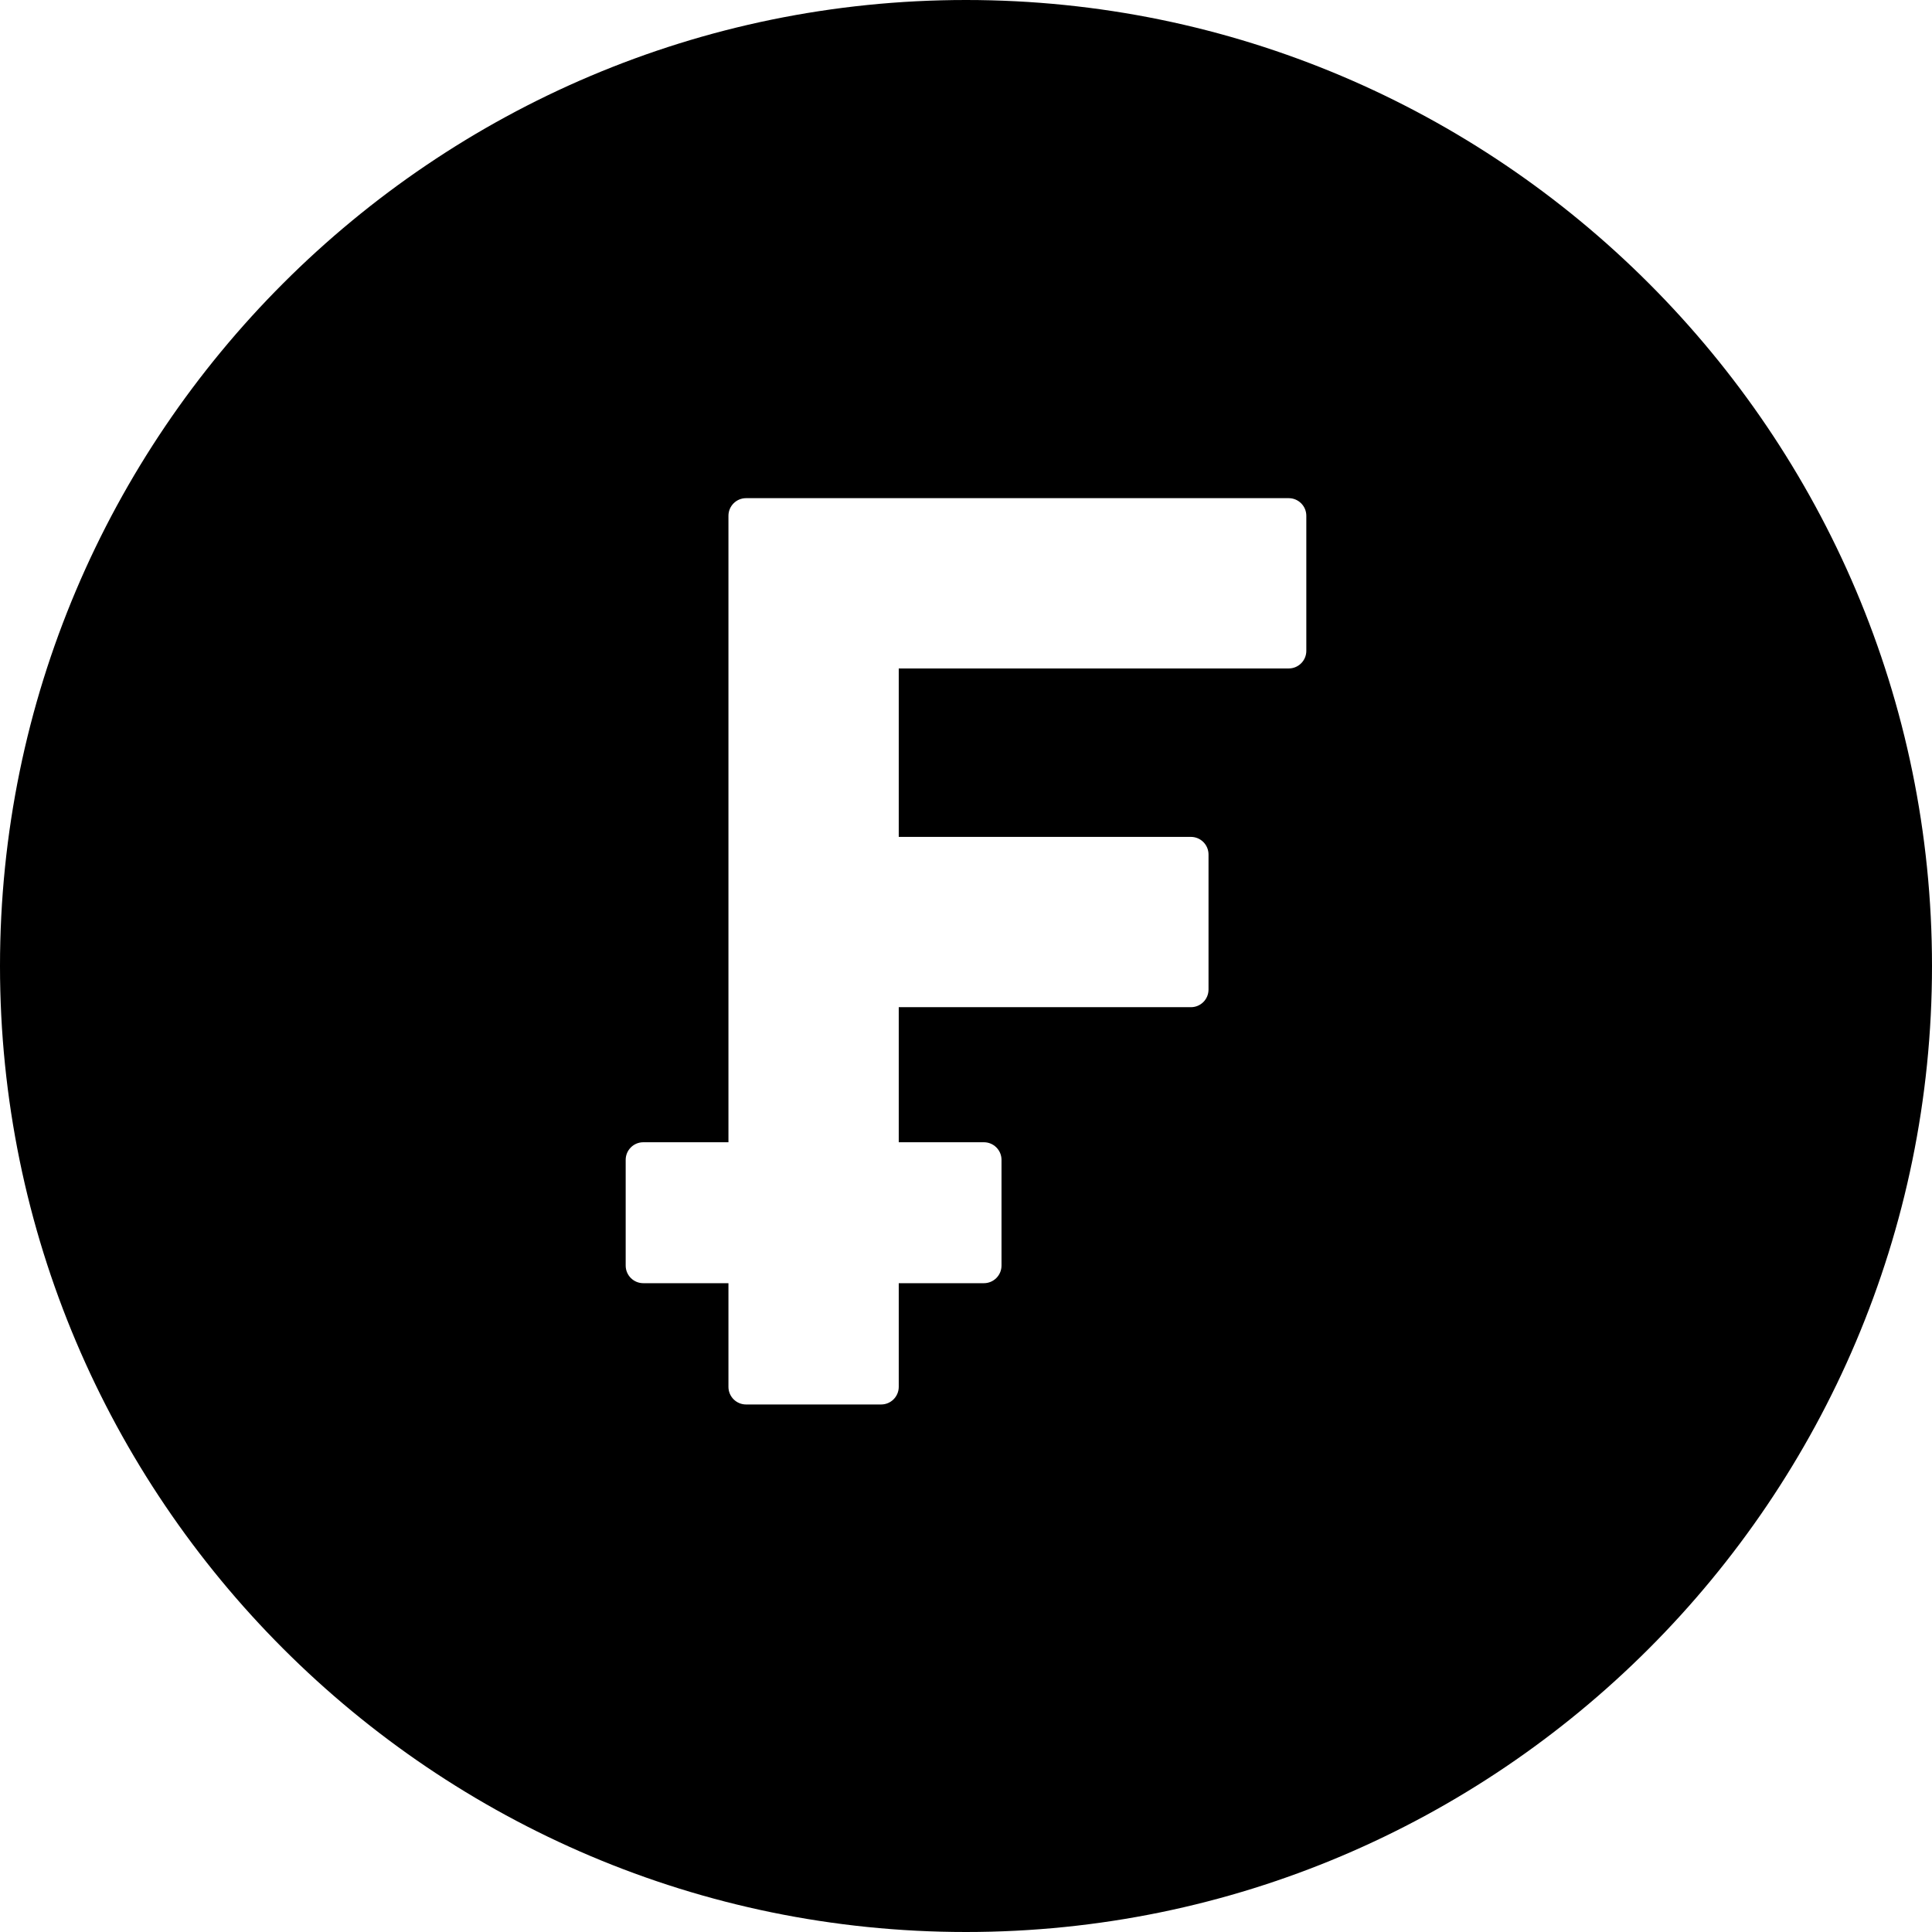
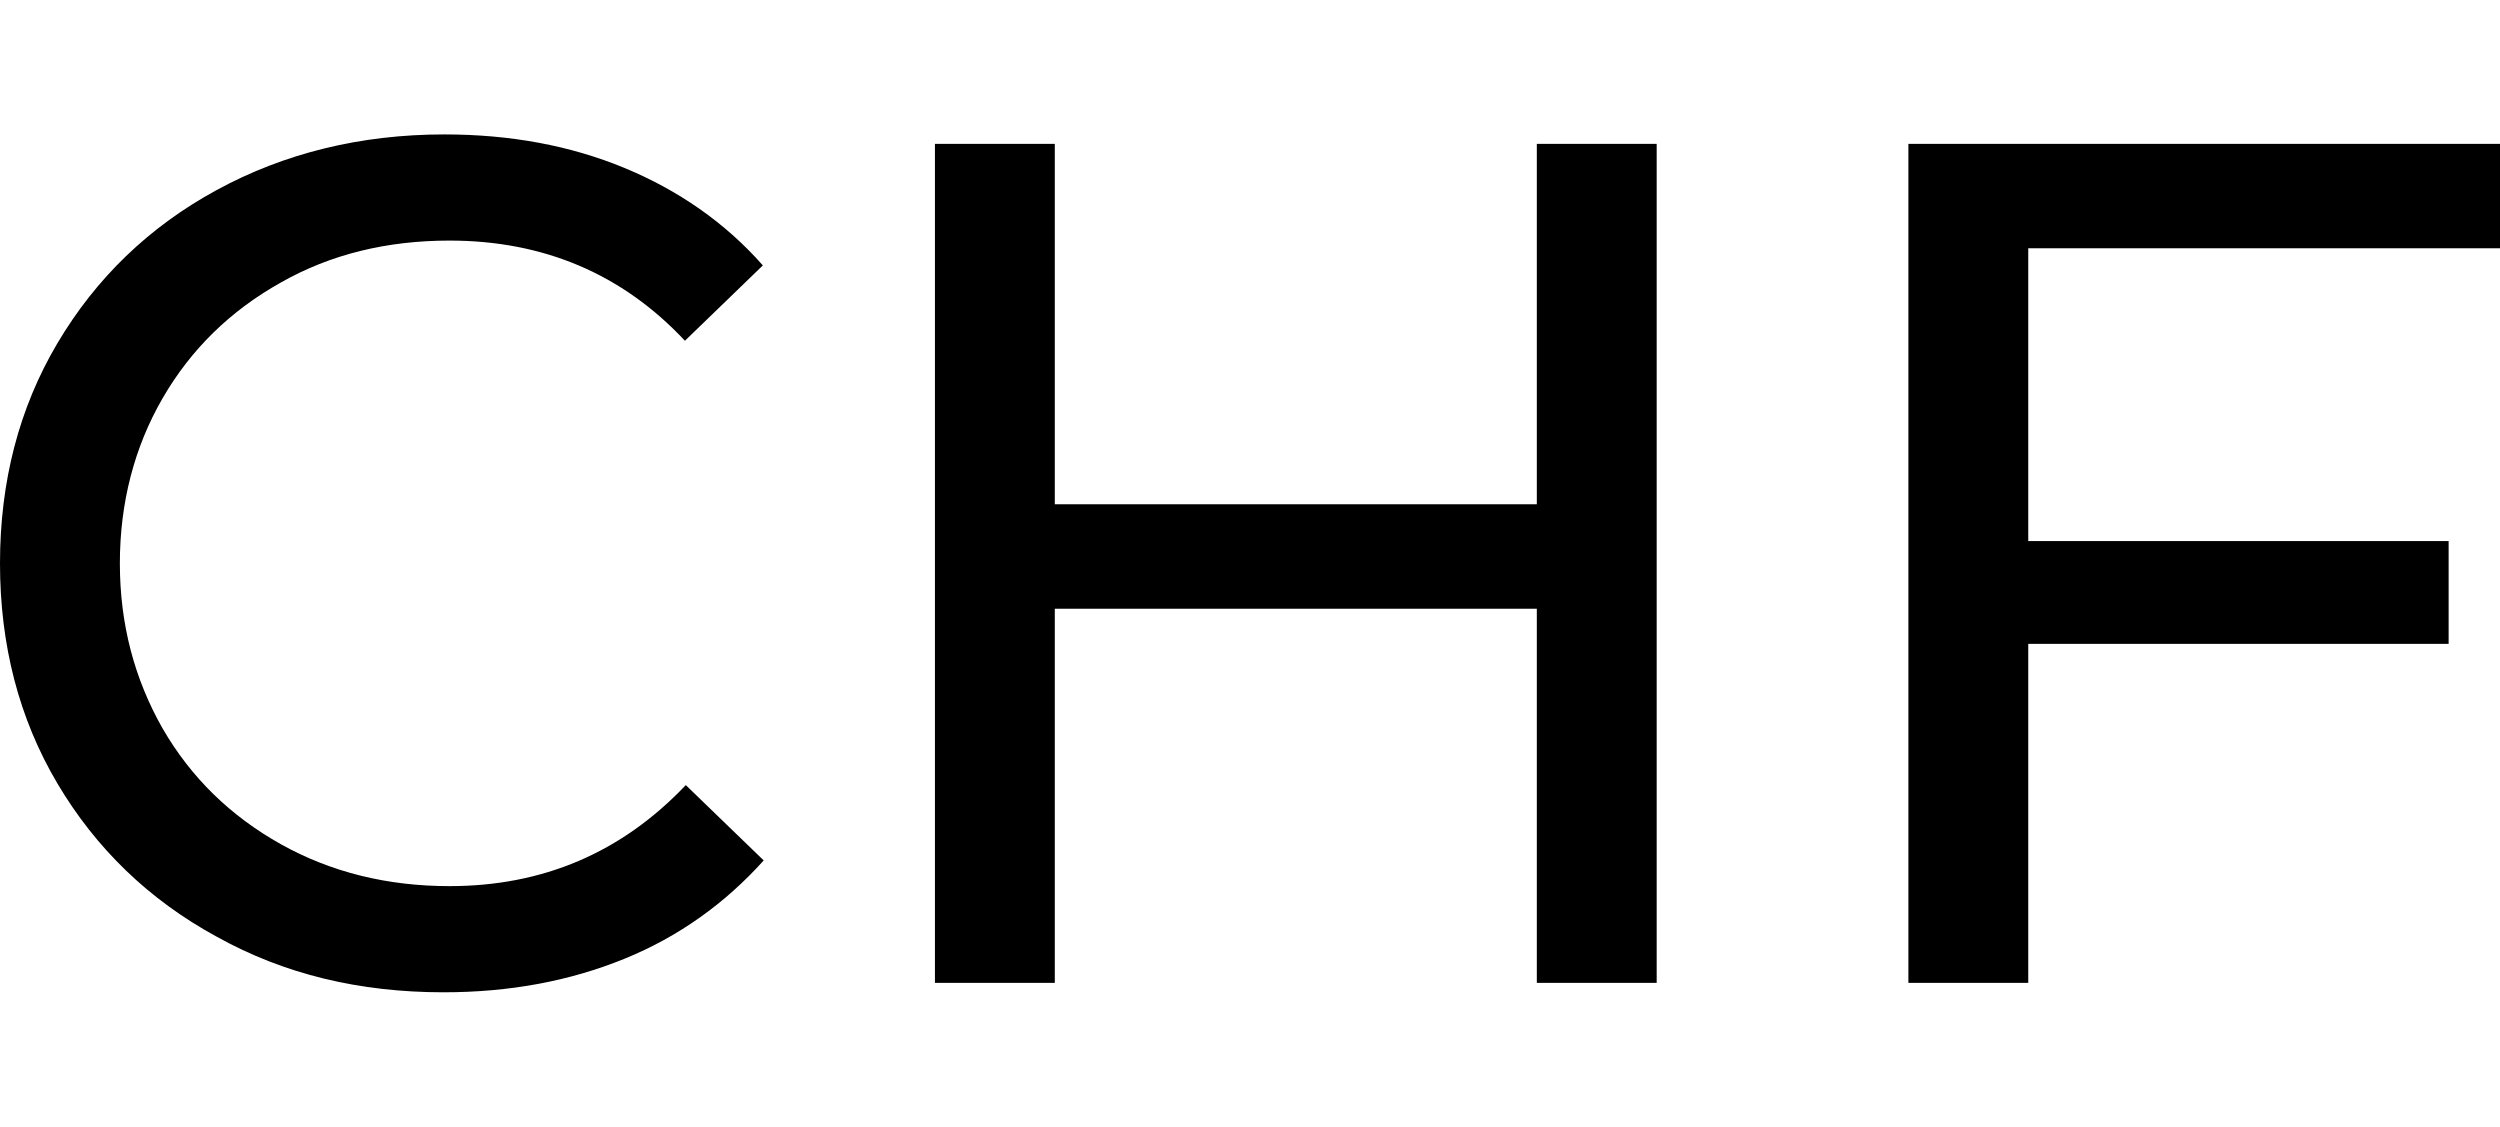
- <svg xmlns="http://www.w3.org/2000/svg" version="1.1" id="Capa_1" x="0px" y="0px" viewBox="0 0 329 329" style="enable-background:new 0 0 329 329;" xml:space="preserve" width="512px" height="512px">
-   <path d="M164.5,0C73.794,0,0,73.794,0,164.5S73.794,329,164.5,329S329,255.206,329,164.5S255.206,0,164.5,0z M222.453,110.832  c0,1.657-1.343,3-3,3h-66.406v28.682h49.752c1.657,0,3,1.343,3,3v23c0,1.657-1.343,3-3,3h-49.752v23h14.5c1.657,0,3,1.343,3,3v18  c0,1.657-1.343,3-3,3h-14.5v17.654c0,1.657-1.343,3-3,3h-23c-1.657,0-3-1.343-3-3v-17.654h-14.5c-1.657,0-3-1.343-3-3v-18  c0-1.657,1.343-3,3-3h14.5V87.832c0-1.657,1.343-3,3-3h92.406c1.657,0,3,1.343,3,3V110.832z" fill="#000000" />
-   <g>
- </g>
-   <g>
- </g>
-   <g>
- </g>
-   <g>
- </g>
-   <g>
- </g>
-   <g>
- </g>
-   <g>
- </g>
-   <g>
- </g>
-   <g>
- </g>
-   <g>
- </g>
-   <g>
- </g>
-   <g>
- </g>
-   <g>
- </g>
-   <g>
- </g>
-   <g>
- </g>
+ <svg xmlns="http://www.w3.org/2000/svg" version="1.1" id="Capa_1" x="0px" y="0px" viewBox="0 0 292 131.6" style="enable-background:new 0 0 292 131.6;" xml:space="preserve">
+   <path d="M25.3,109.4c-7.9-4.3-14.1-10.3-18.6-17.9C2.2,83.9,0,75.3,0,65.8c0-9.5,2.2-18.1,6.7-25.7c4.5-7.6,10.7-13.6,18.6-17.9  c7.9-4.3,16.8-6.5,26.6-6.5c7.7,0,14.7,1.3,21,3.9c6.3,2.6,11.8,6.4,16.2,11.4l-9.1,8.8C72.7,32,63.5,28.1,52.5,28.1  c-7.3,0-13.9,1.6-19.7,4.9c-5.9,3.3-10.5,7.8-13.8,13.5c-3.3,5.7-5,12.2-5,19.3c0,7.1,1.7,13.5,5,19.3c3.3,5.7,7.9,10.2,13.8,13.5  c5.9,3.3,12.5,4.9,19.7,4.9c10.9,0,20.1-3.9,27.6-11.8l9.1,8.8c-4.5,5-9.9,8.9-16.3,11.5c-6.4,2.6-13.4,3.9-21.1,3.9  C42,115.9,33.2,113.8,25.3,109.4z M193.5,16.8v98h-14V71.1h-56.3v43.7h-14v-98h14v42.1h56.3V16.8H193.5z M236.9,29v34.2H286v12  h-49.1v39.6h-14v-98H292V29H236.9z" />
</svg>
